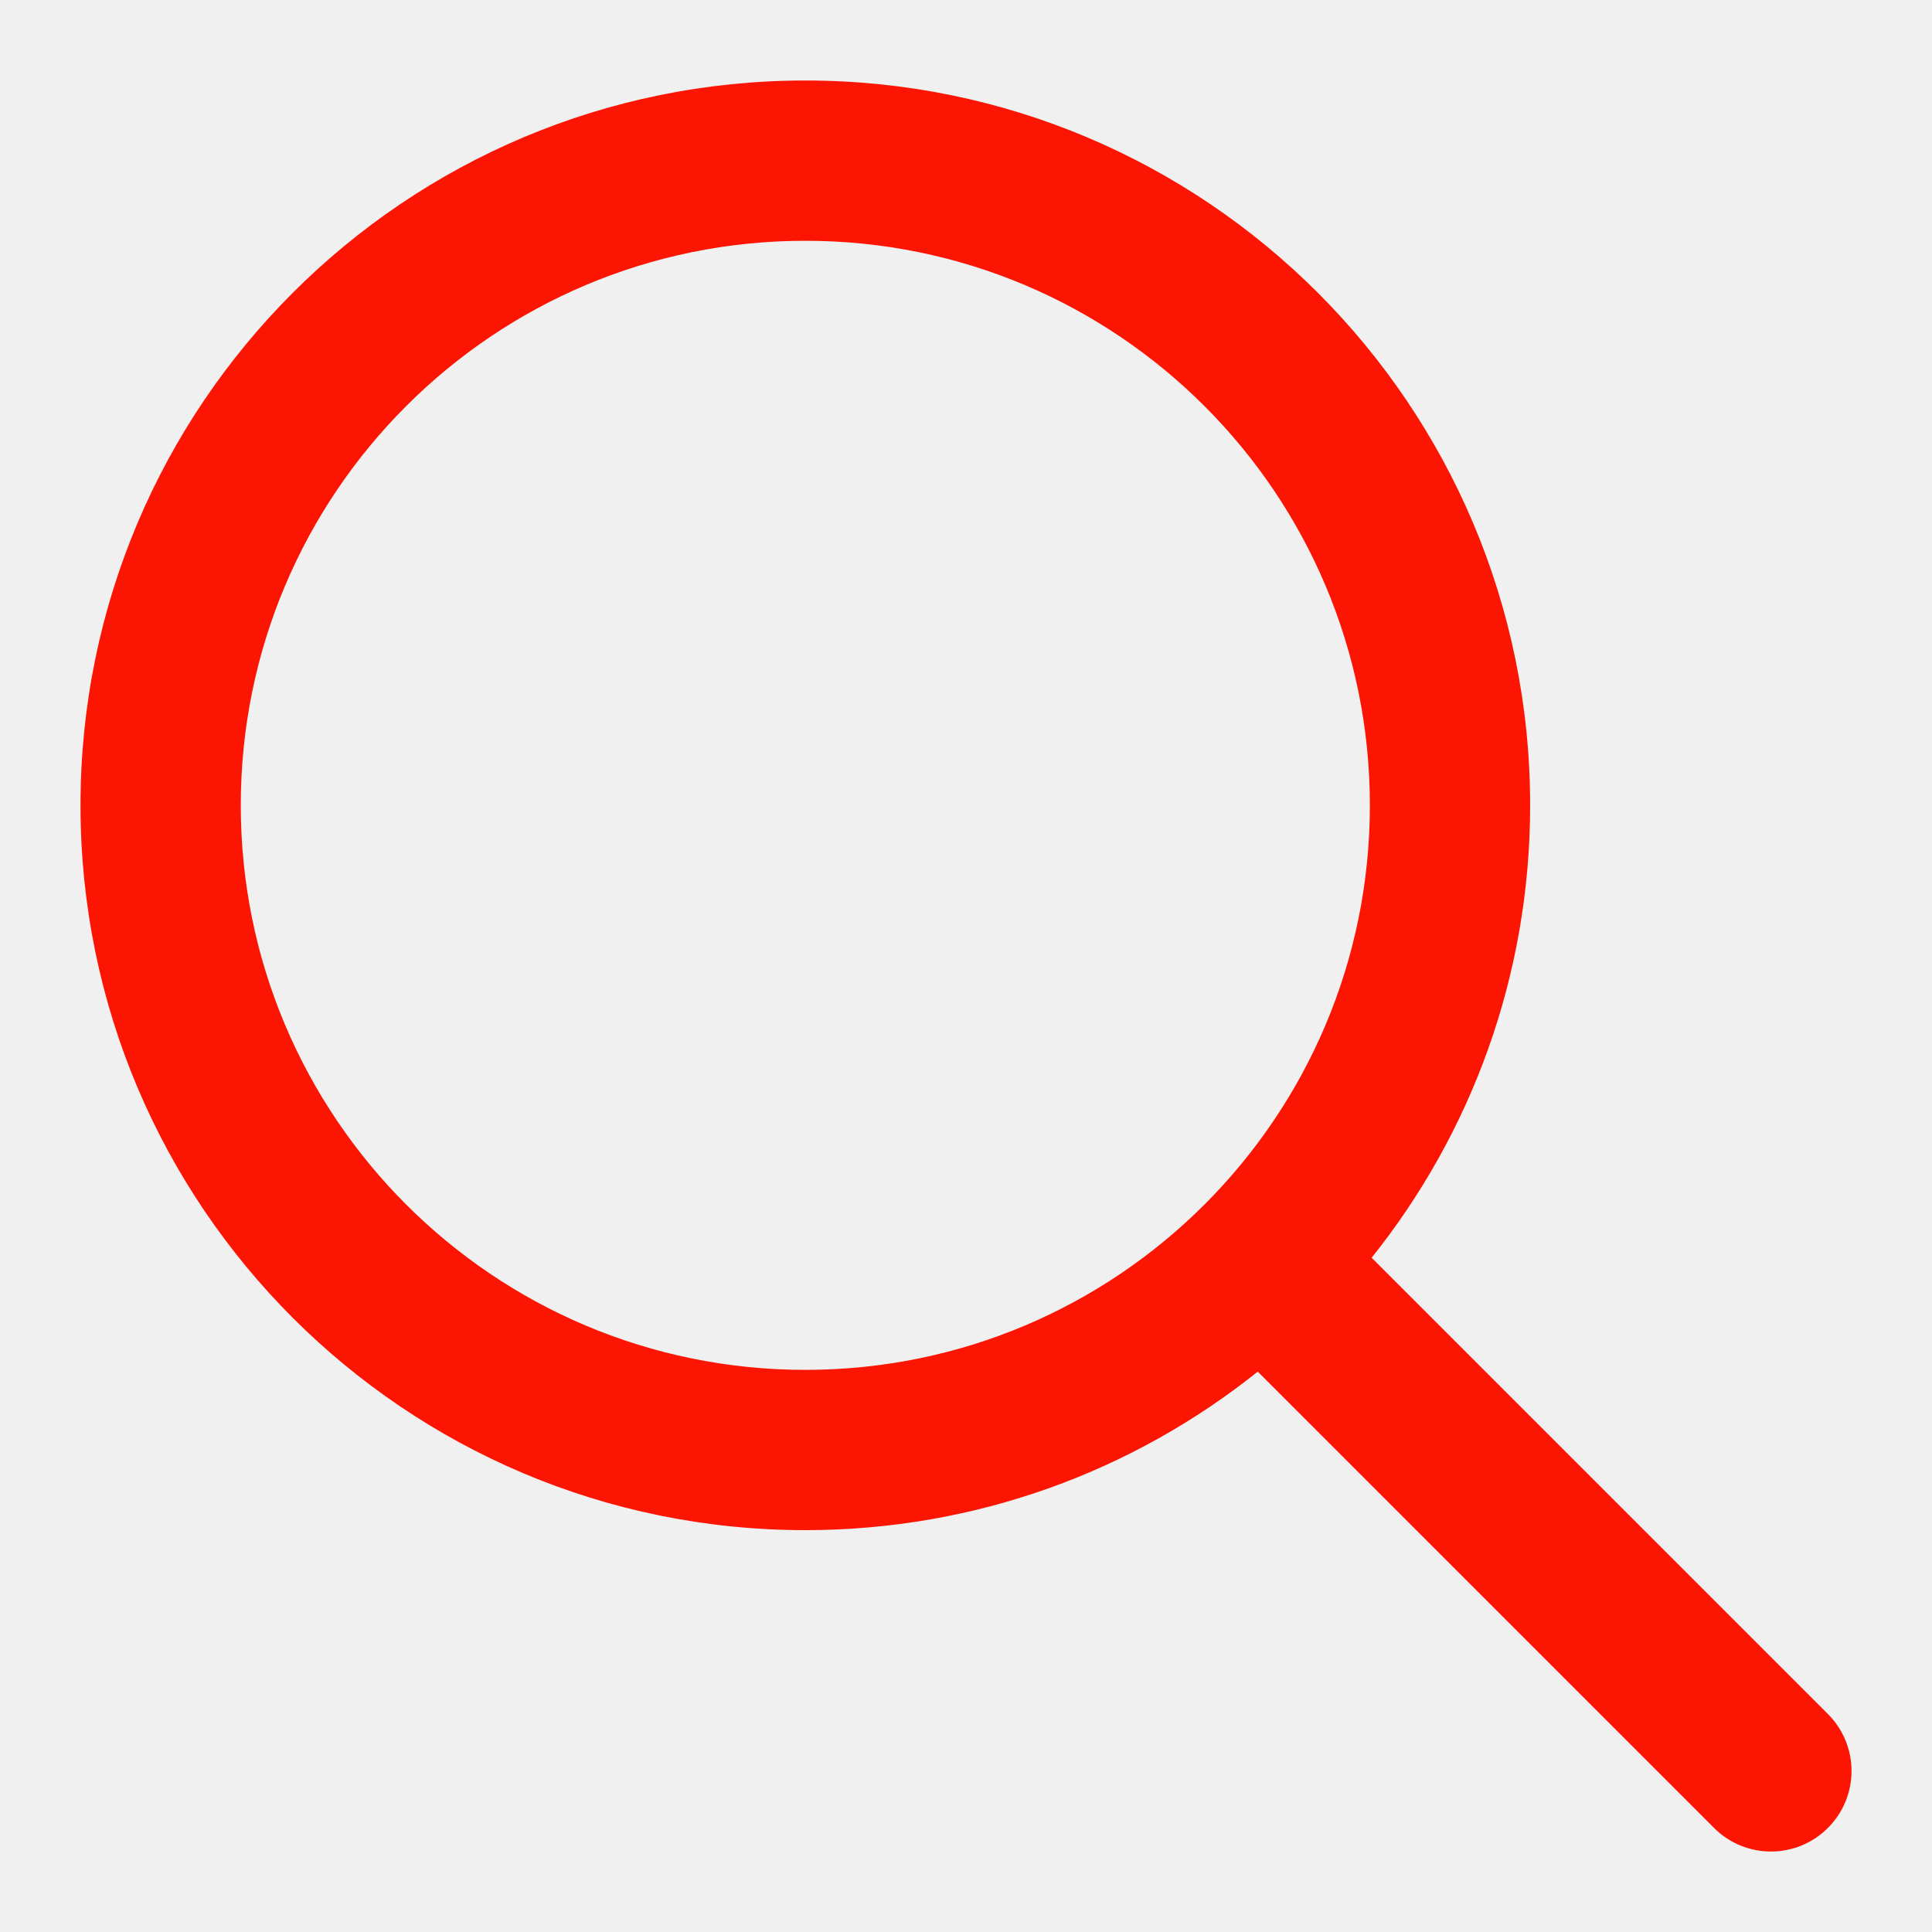
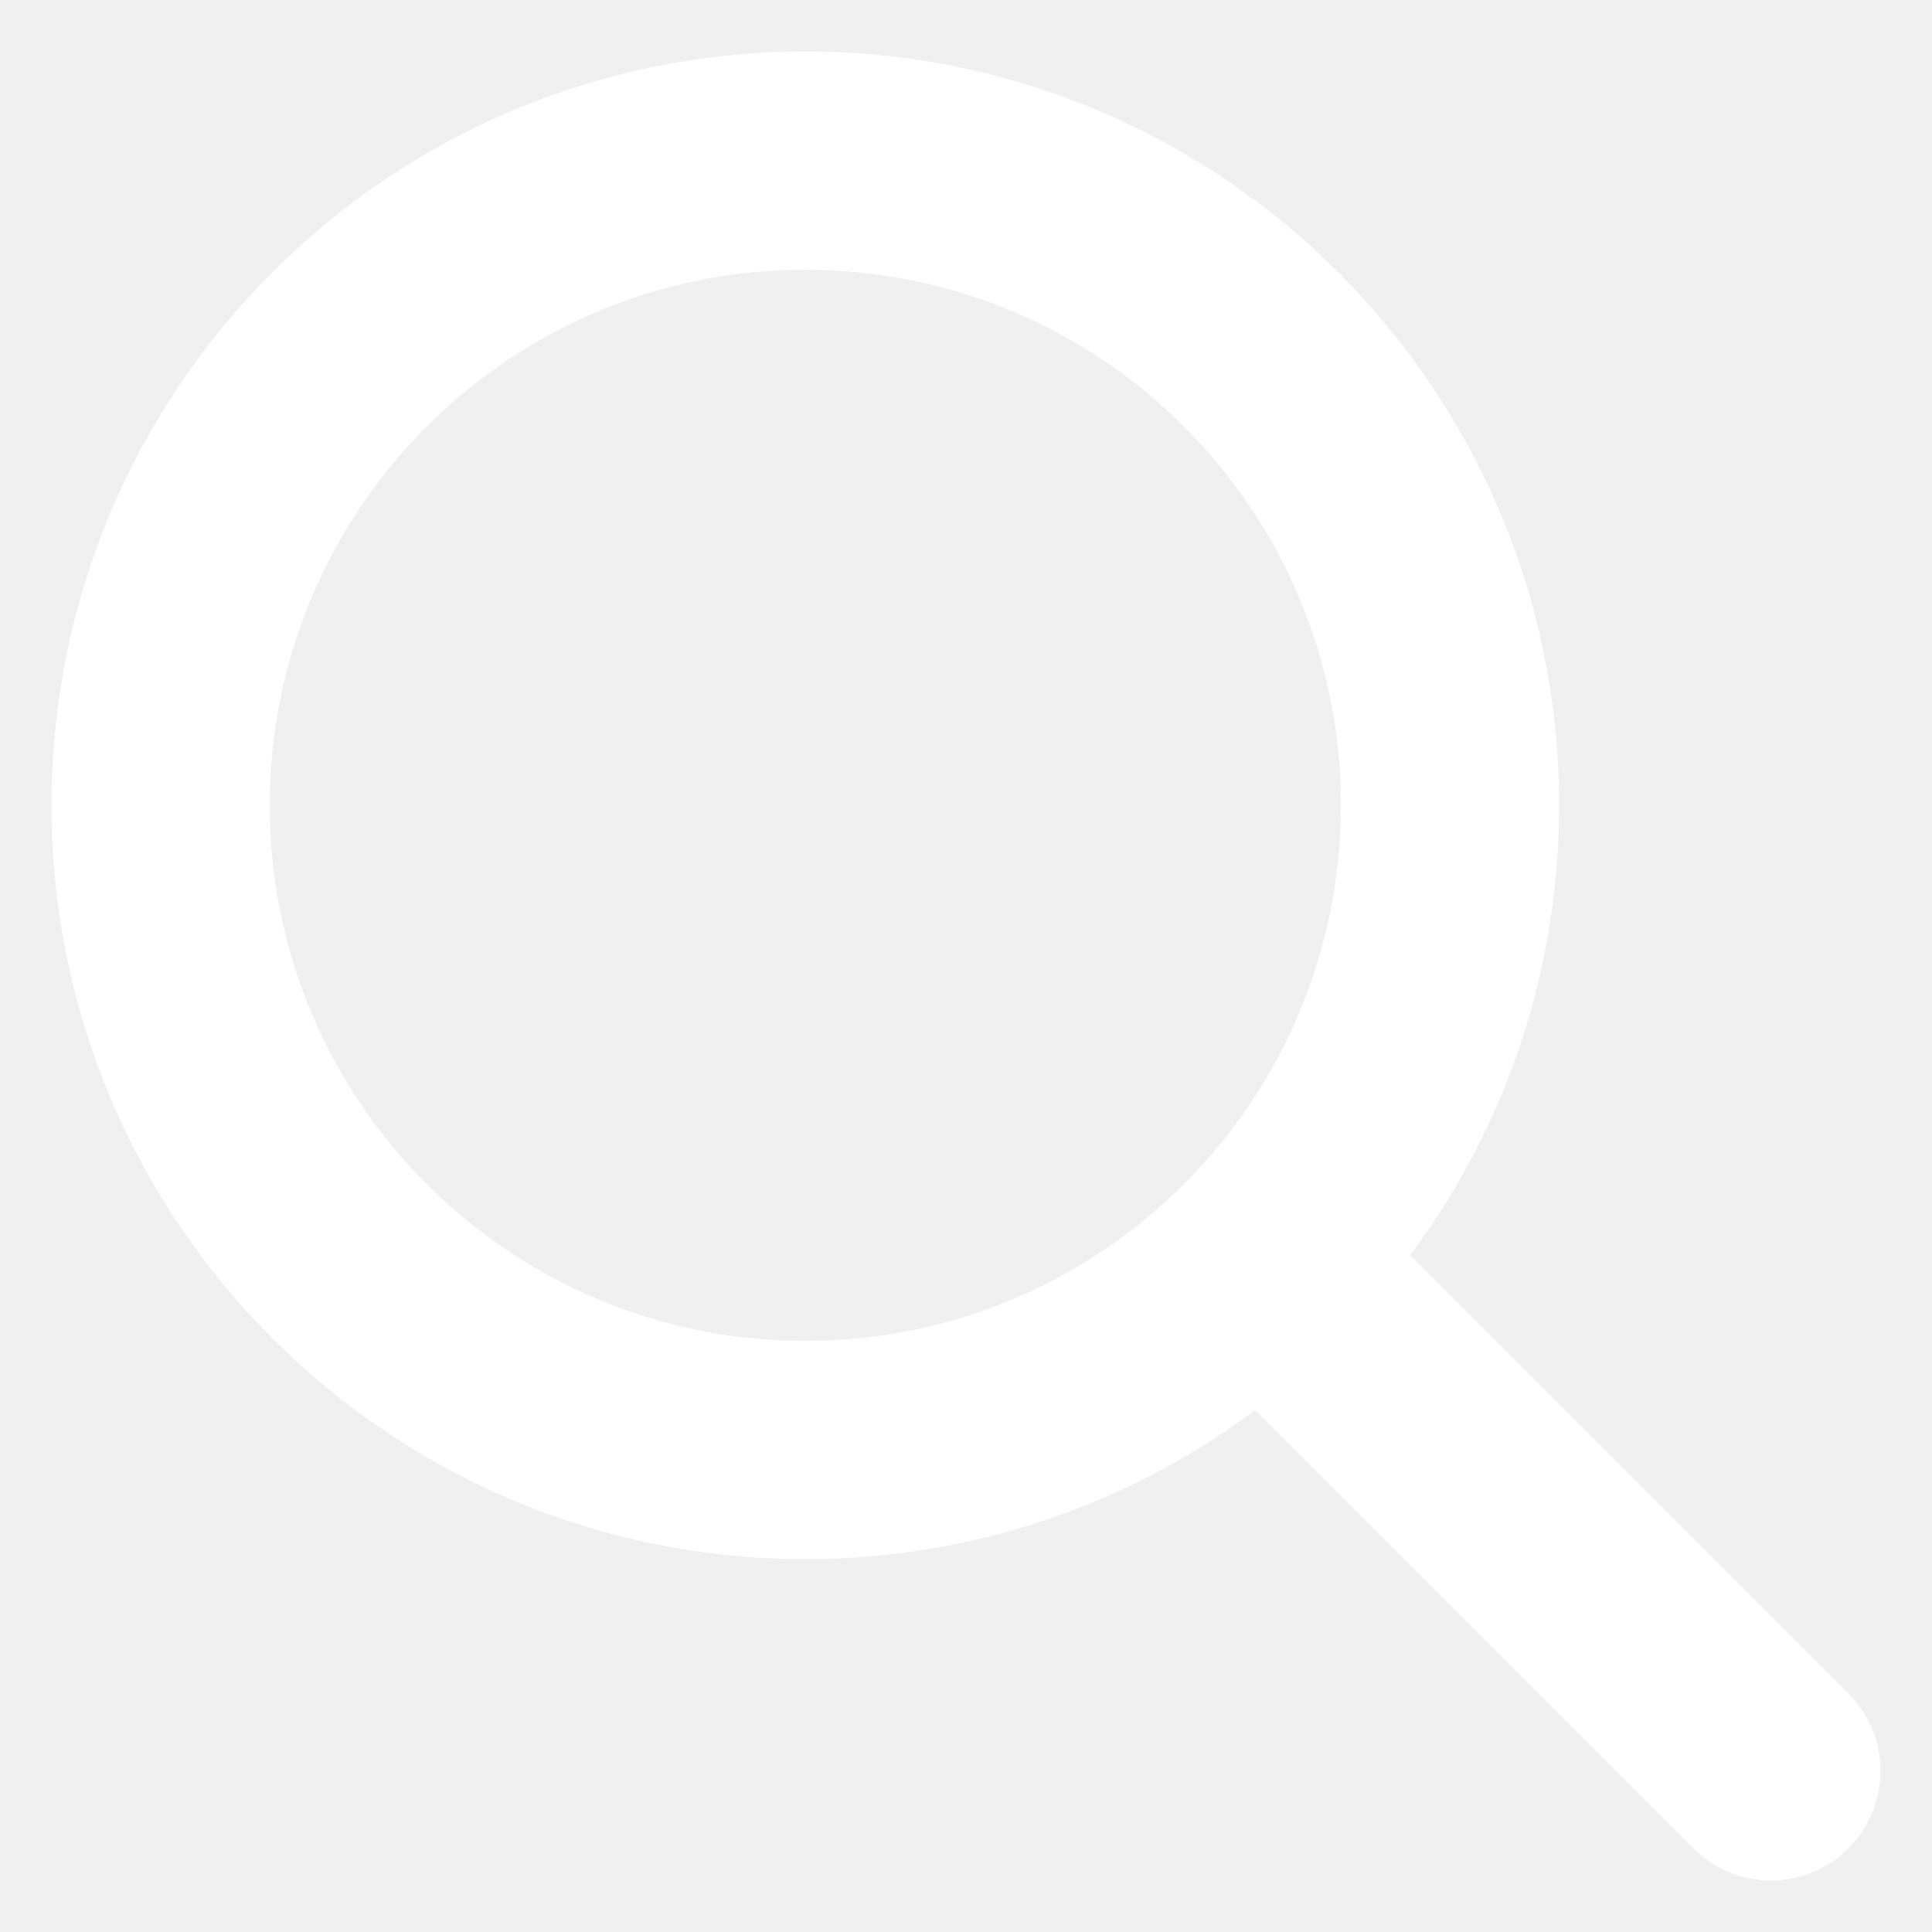
- <svg xmlns="http://www.w3.org/2000/svg" width="100px" height="100px" viewBox="0 0 24.00 24.00" fill="none" stroke="#fc1503" stroke-width="0">
+ <svg xmlns="http://www.w3.org/2000/svg" width="100px" height="100px" viewBox="0 0 24 24" fill="none" stroke="#ffffff" stroke-width="0.72">
  <g id="SVGRepo_bgCarrier" stroke-width="0" />
-   <g id="SVGRepo_tracerCarrier" stroke-linecap="round" stroke-linejoin="round" stroke="#fc1503CCCCCC" stroke-width="0.192" />
+   <g id="SVGRepo_tracerCarrier" stroke-linecap="round" stroke-linejoin="round" />
  <g id="SVGRepo_iconCarrier">
-     <path fill-rule="evenodd" clip-rule="evenodd" d="M17.039 15.624C18.271 14.084 19.008 12.13 19.008 10.004C19.008 5.031 14.977 1 10.004 1C5.031 1 1 5.031 1 10.004C1 14.977 5.031 19.008 10.004 19.008C12.13 19.008 14.084 18.271 15.624 17.039L21.292 22.707C21.683 23.098 22.316 23.098 22.707 22.707C23.098 22.316 23.098 21.683 22.707 21.292L17.039 15.624ZM10.004 17.017C6.131 17.017 2.991 13.877 2.991 10.004C2.991 6.131 6.131 2.991 10.004 2.991C13.877 2.991 17.017 6.131 17.017 10.004C17.017 13.877 13.877 17.017 10.004 17.017Z" fill="#fc1503" />
+     <path fill-rule="evenodd" clip-rule="evenodd" d="M17.039 15.624C18.271 14.084 19.008 12.13 19.008 10.004C19.008 5.031 14.977 1 10.004 1C5.031 1 1 5.031 1 10.004C1 14.977 5.031 19.008 10.004 19.008C12.13 19.008 14.084 18.271 15.624 17.039L21.292 22.707C21.683 23.098 22.316 23.098 22.707 22.707C23.098 22.316 23.098 21.683 22.707 21.292L17.039 15.624ZM10.004 17.017C6.131 17.017 2.991 13.877 2.991 10.004C2.991 6.131 6.131 2.991 10.004 2.991C13.877 2.991 17.017 6.131 17.017 10.004C17.017 13.877 13.877 17.017 10.004 17.017Z" fill="#ffffff" />
  </g>
</svg>
